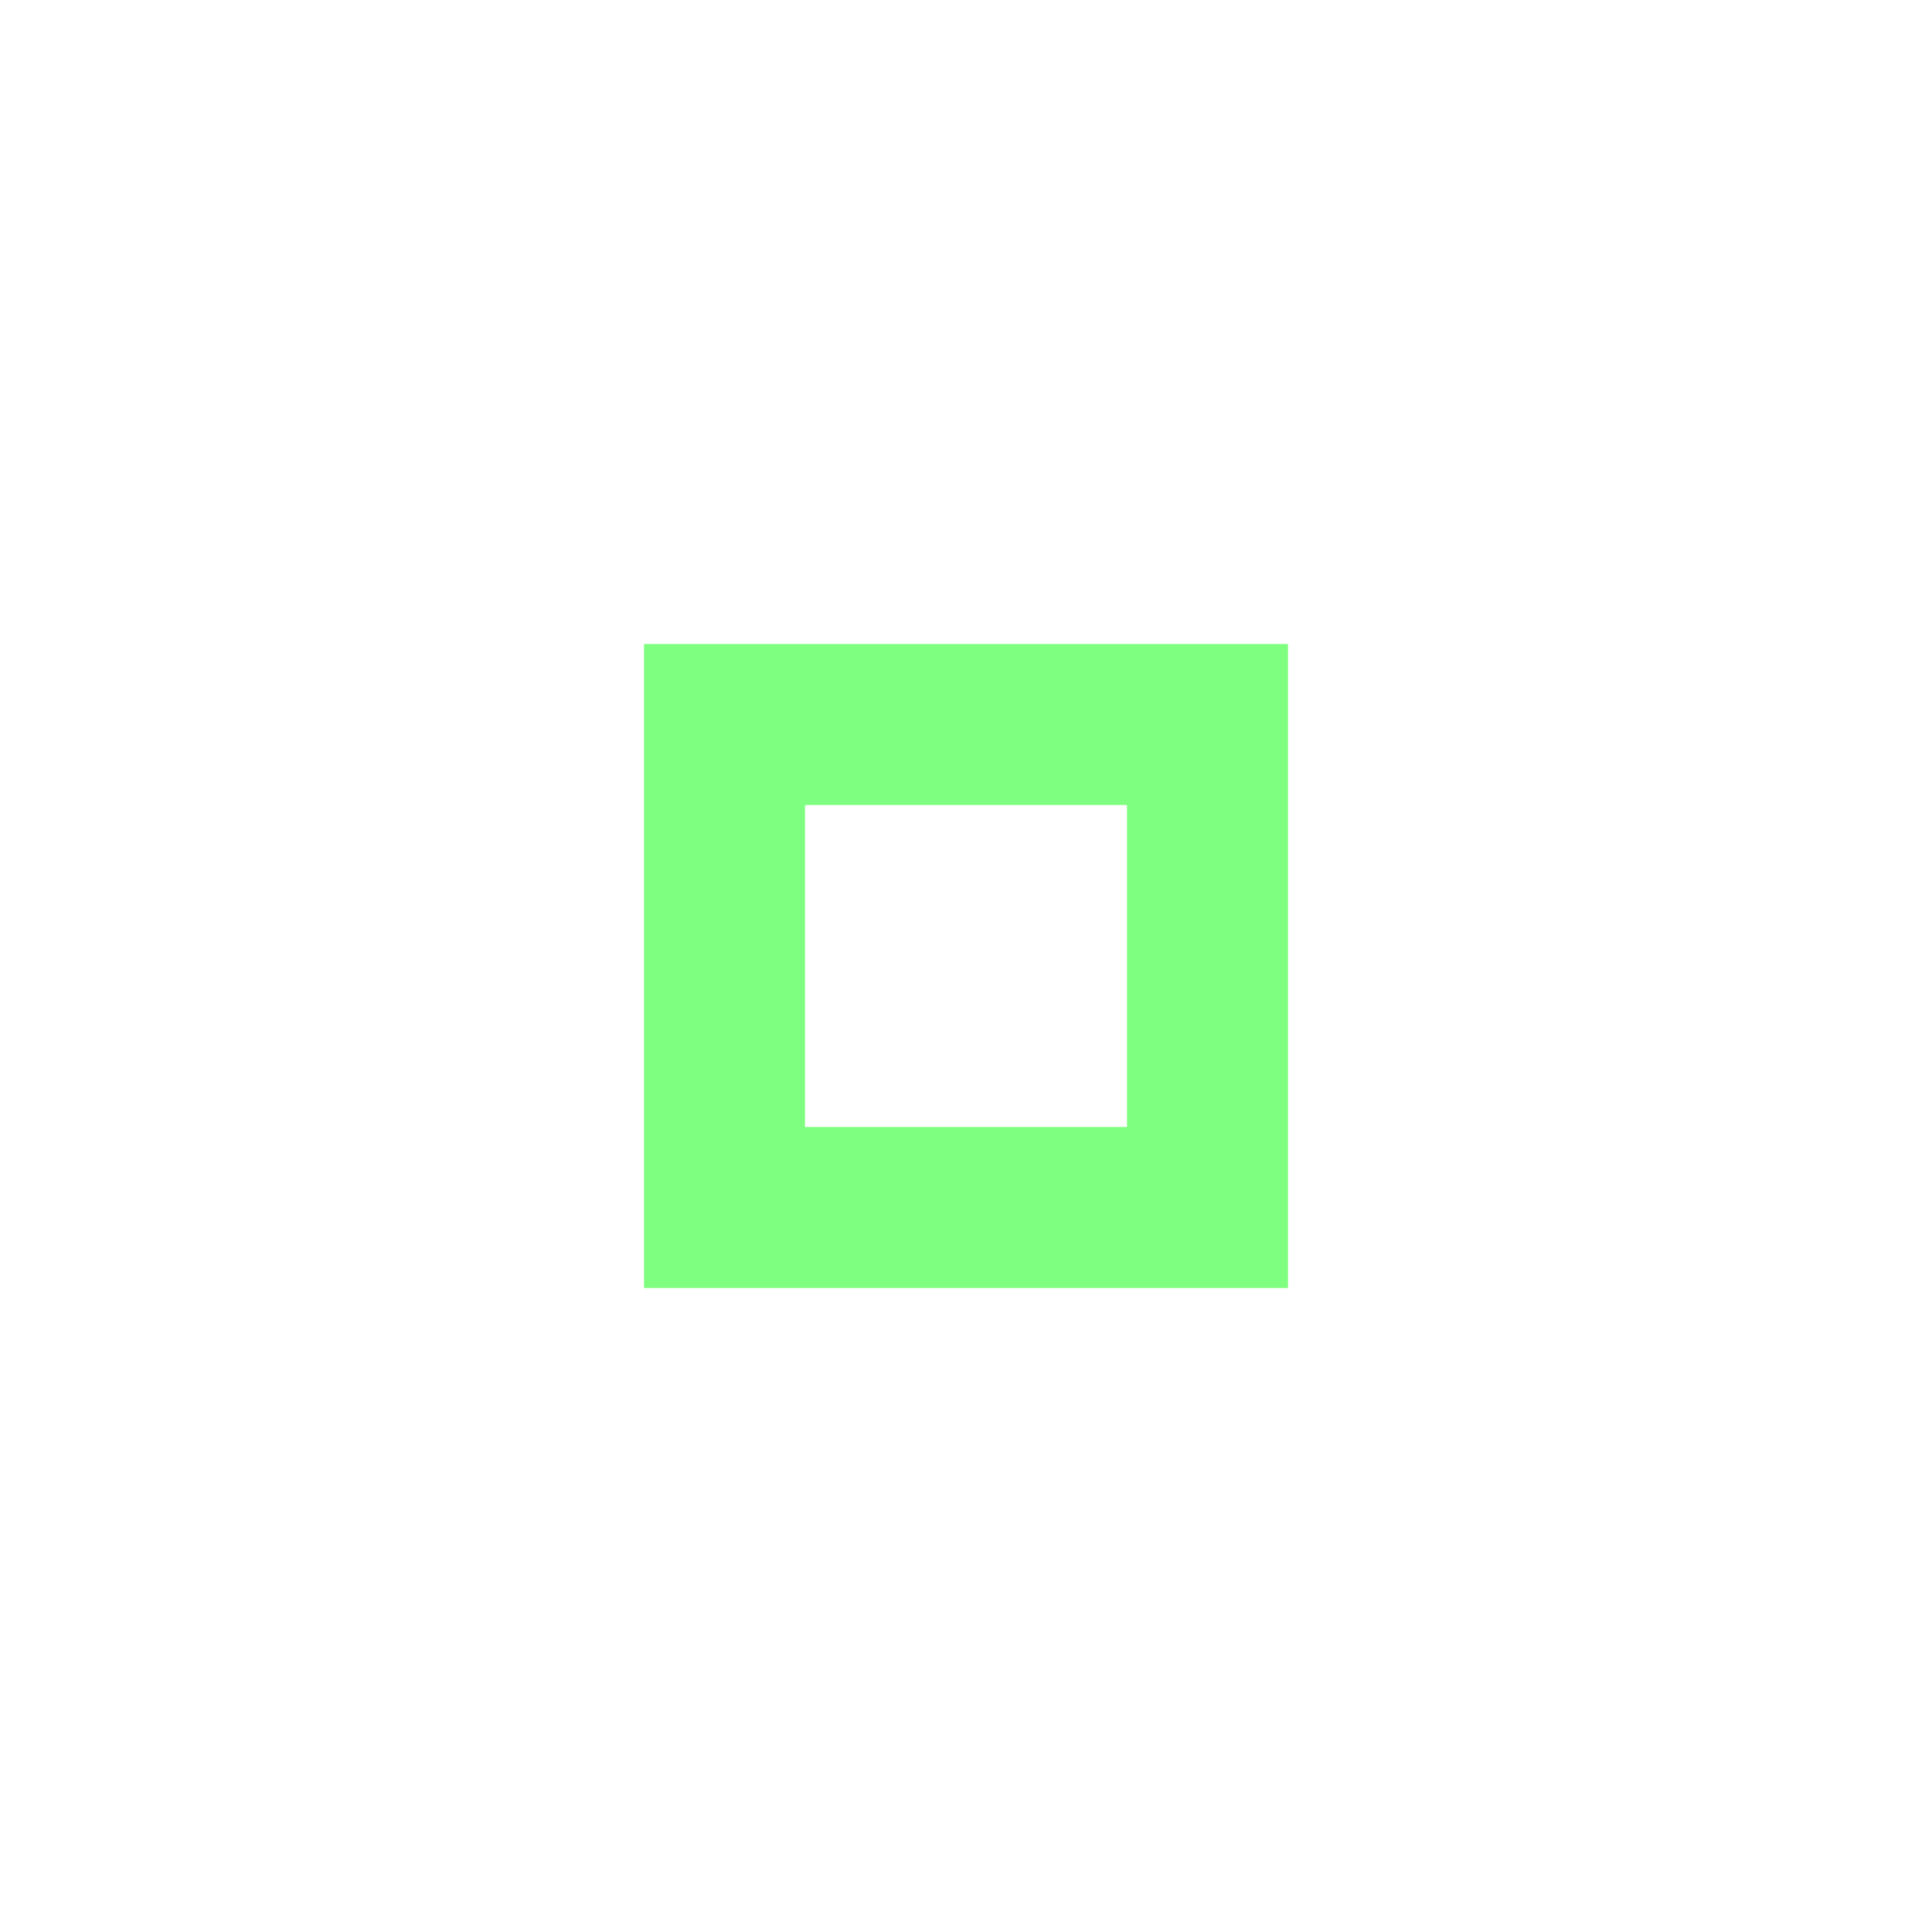
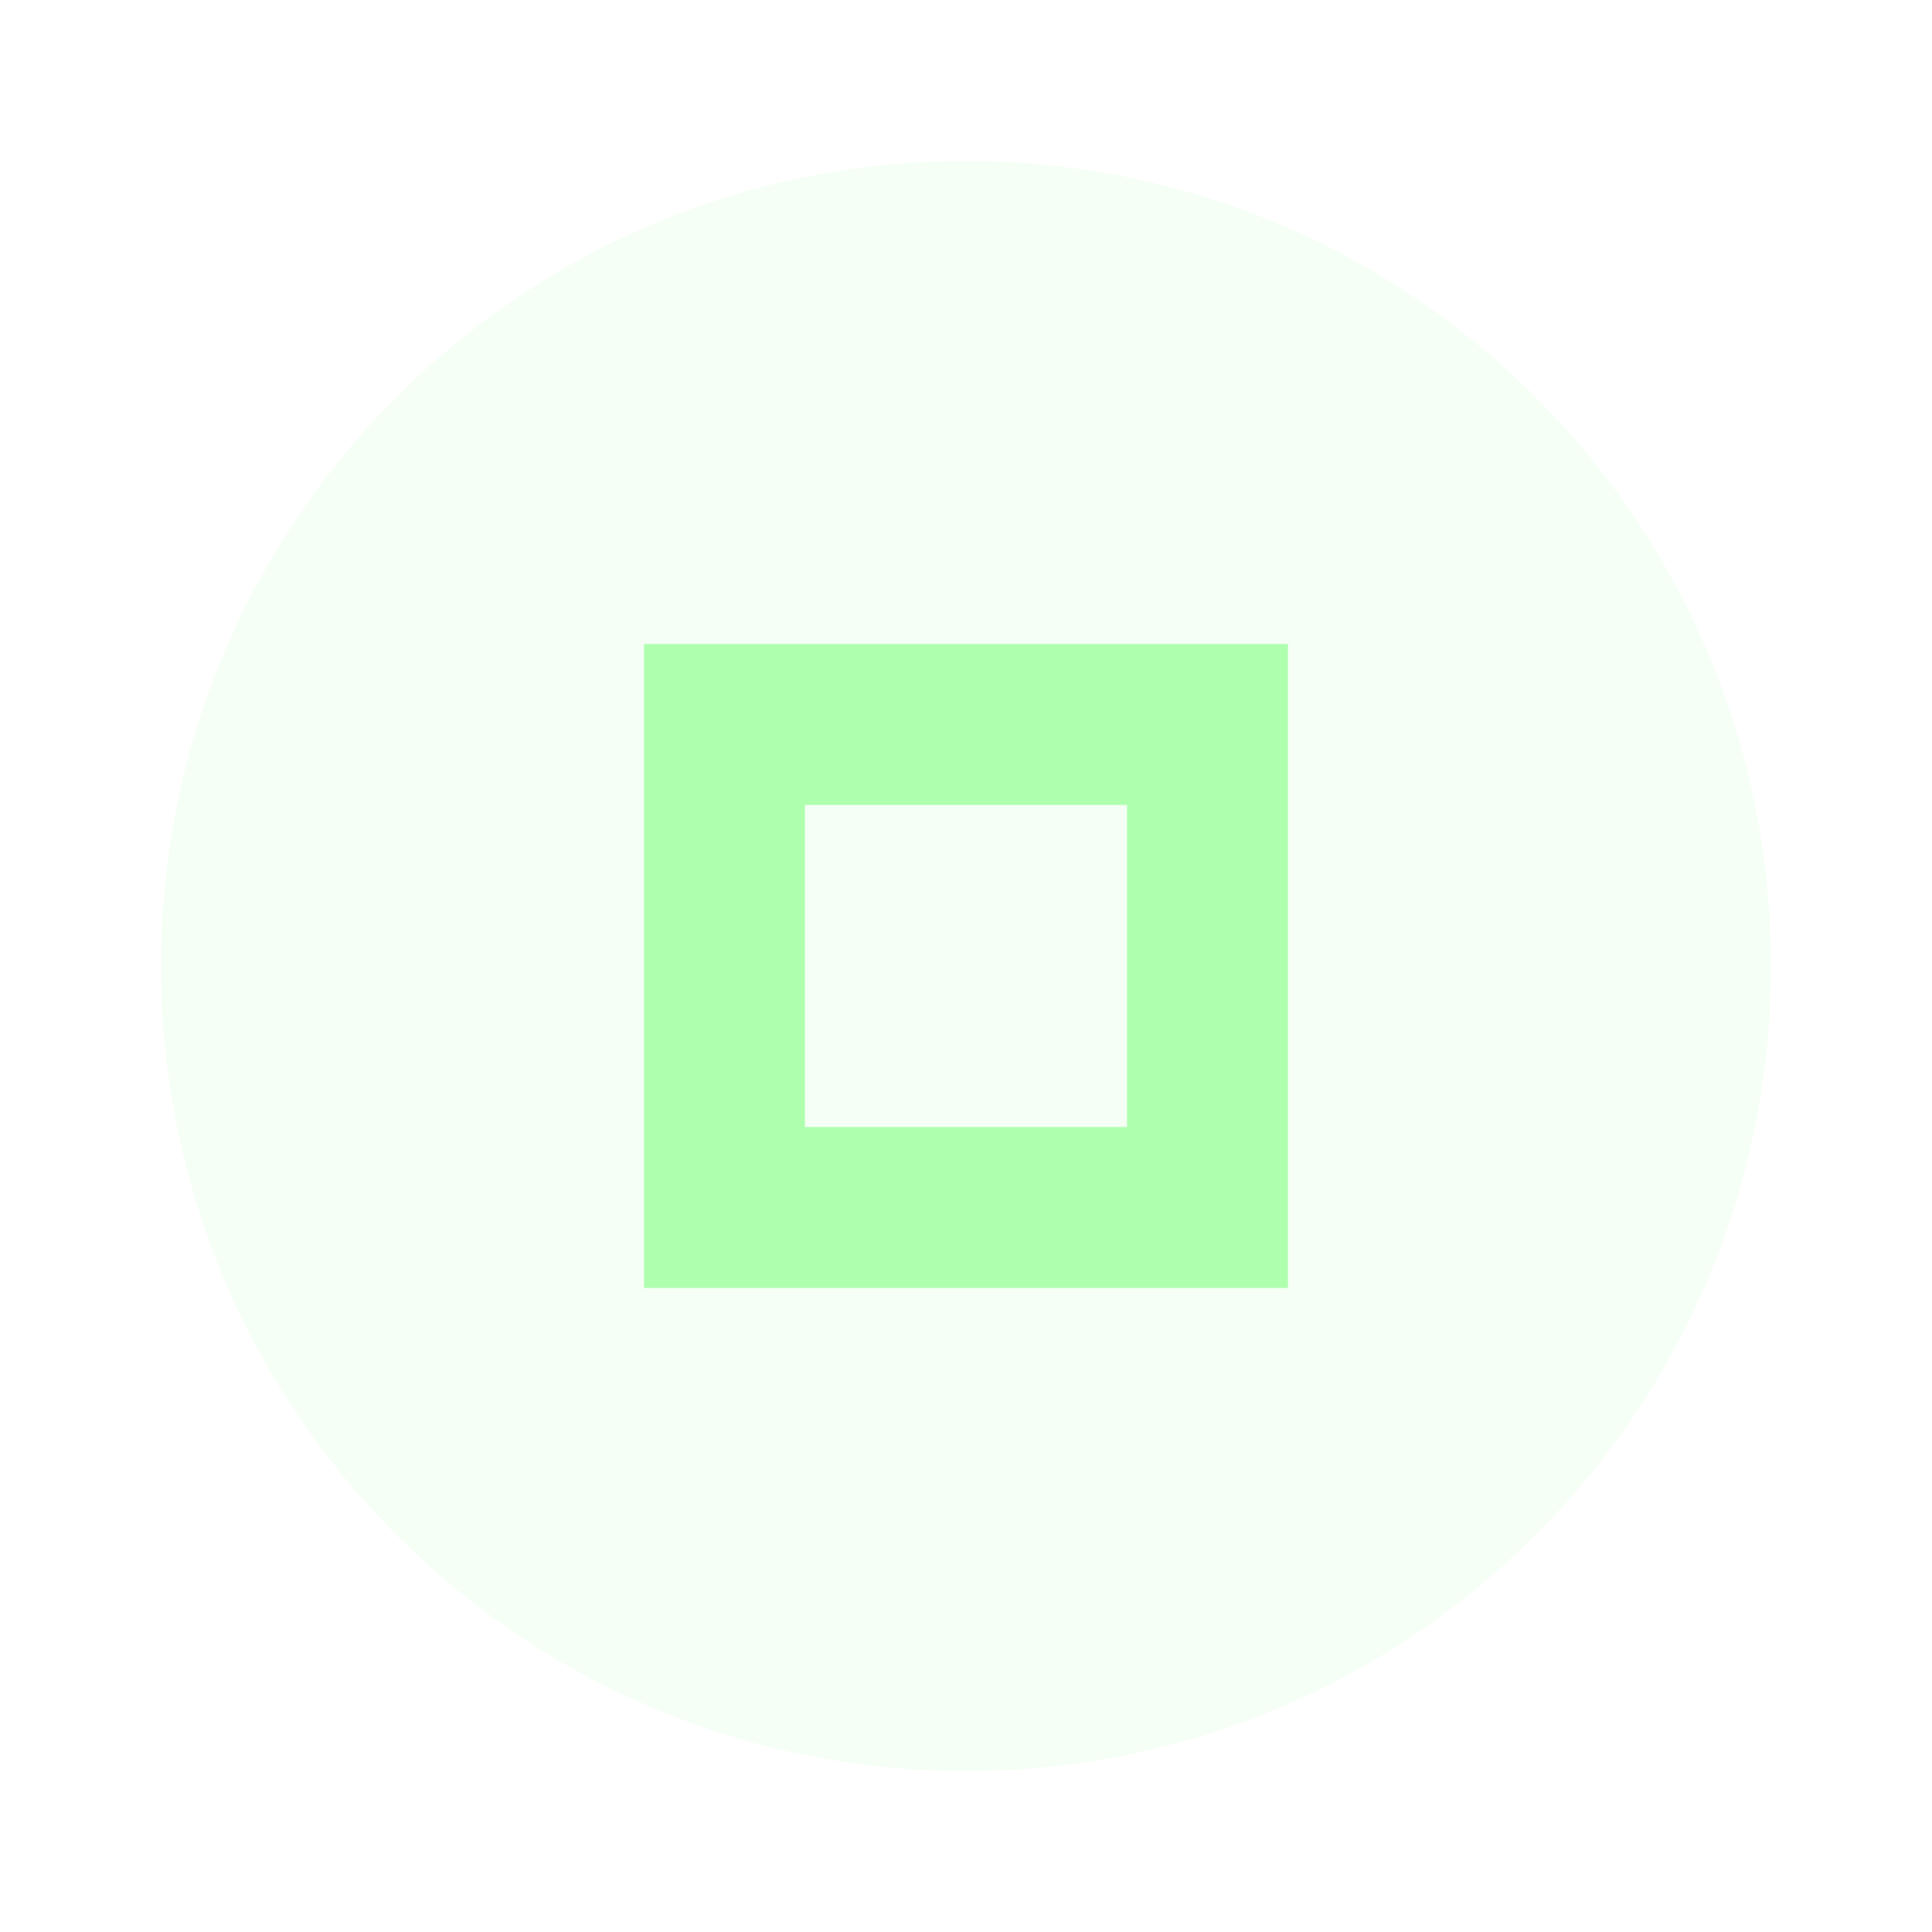
- <svg xmlns="http://www.w3.org/2000/svg" version="1.1" x="0px" y="0px" width="24px" height="24px" viewBox="0 0 24 24" xml:space="preserve">
-   <path fill="#7fff7f" d="M14,14h-4v-4h4V14z M16,8H8v8h8V8z" />
+ <svg xmlns="http://www.w3.org/2000/svg" width="24" height="24" viewBox="0 0 24 24" fill="#7fff7f">
+   <circle cx="12" cy="12" r="10" opacity=".08" />
+   <circle cx="12" cy="12" r="10" opacity="0" />
+   <path d="m8 8v8h8v-8h-8zm2 2h4v4h-4v-4z" opacity=".6" />
</svg>
